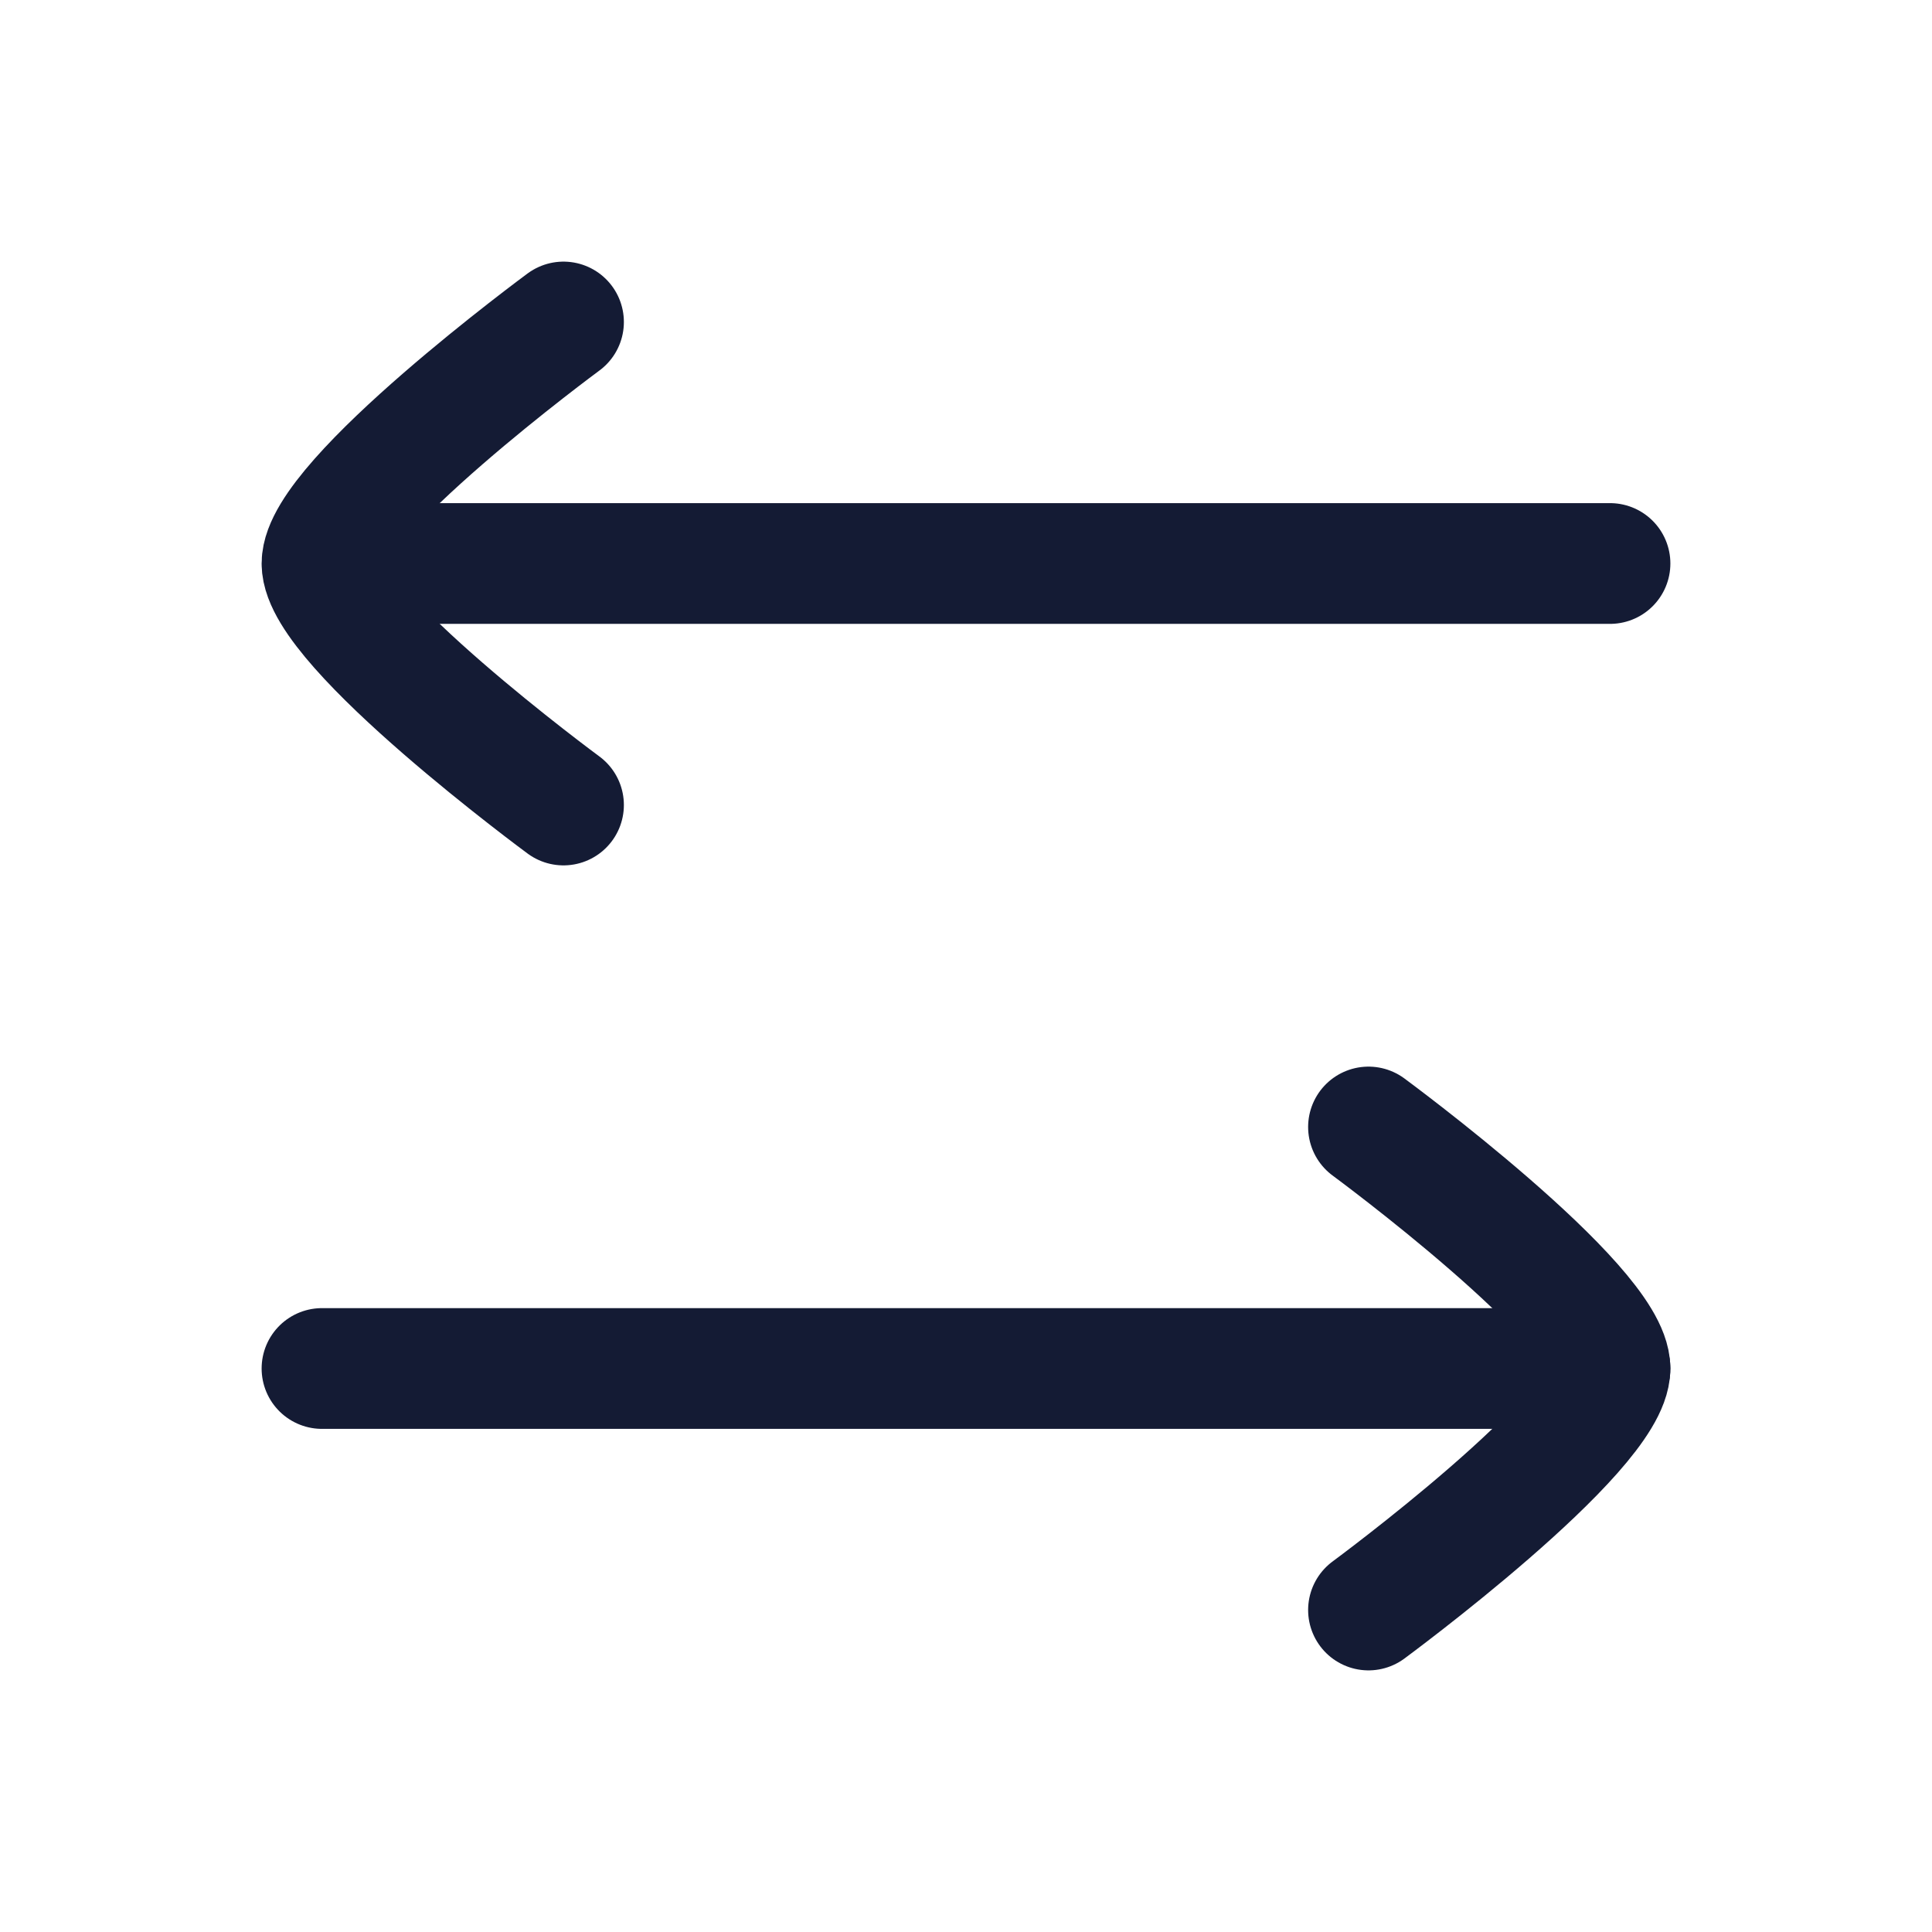
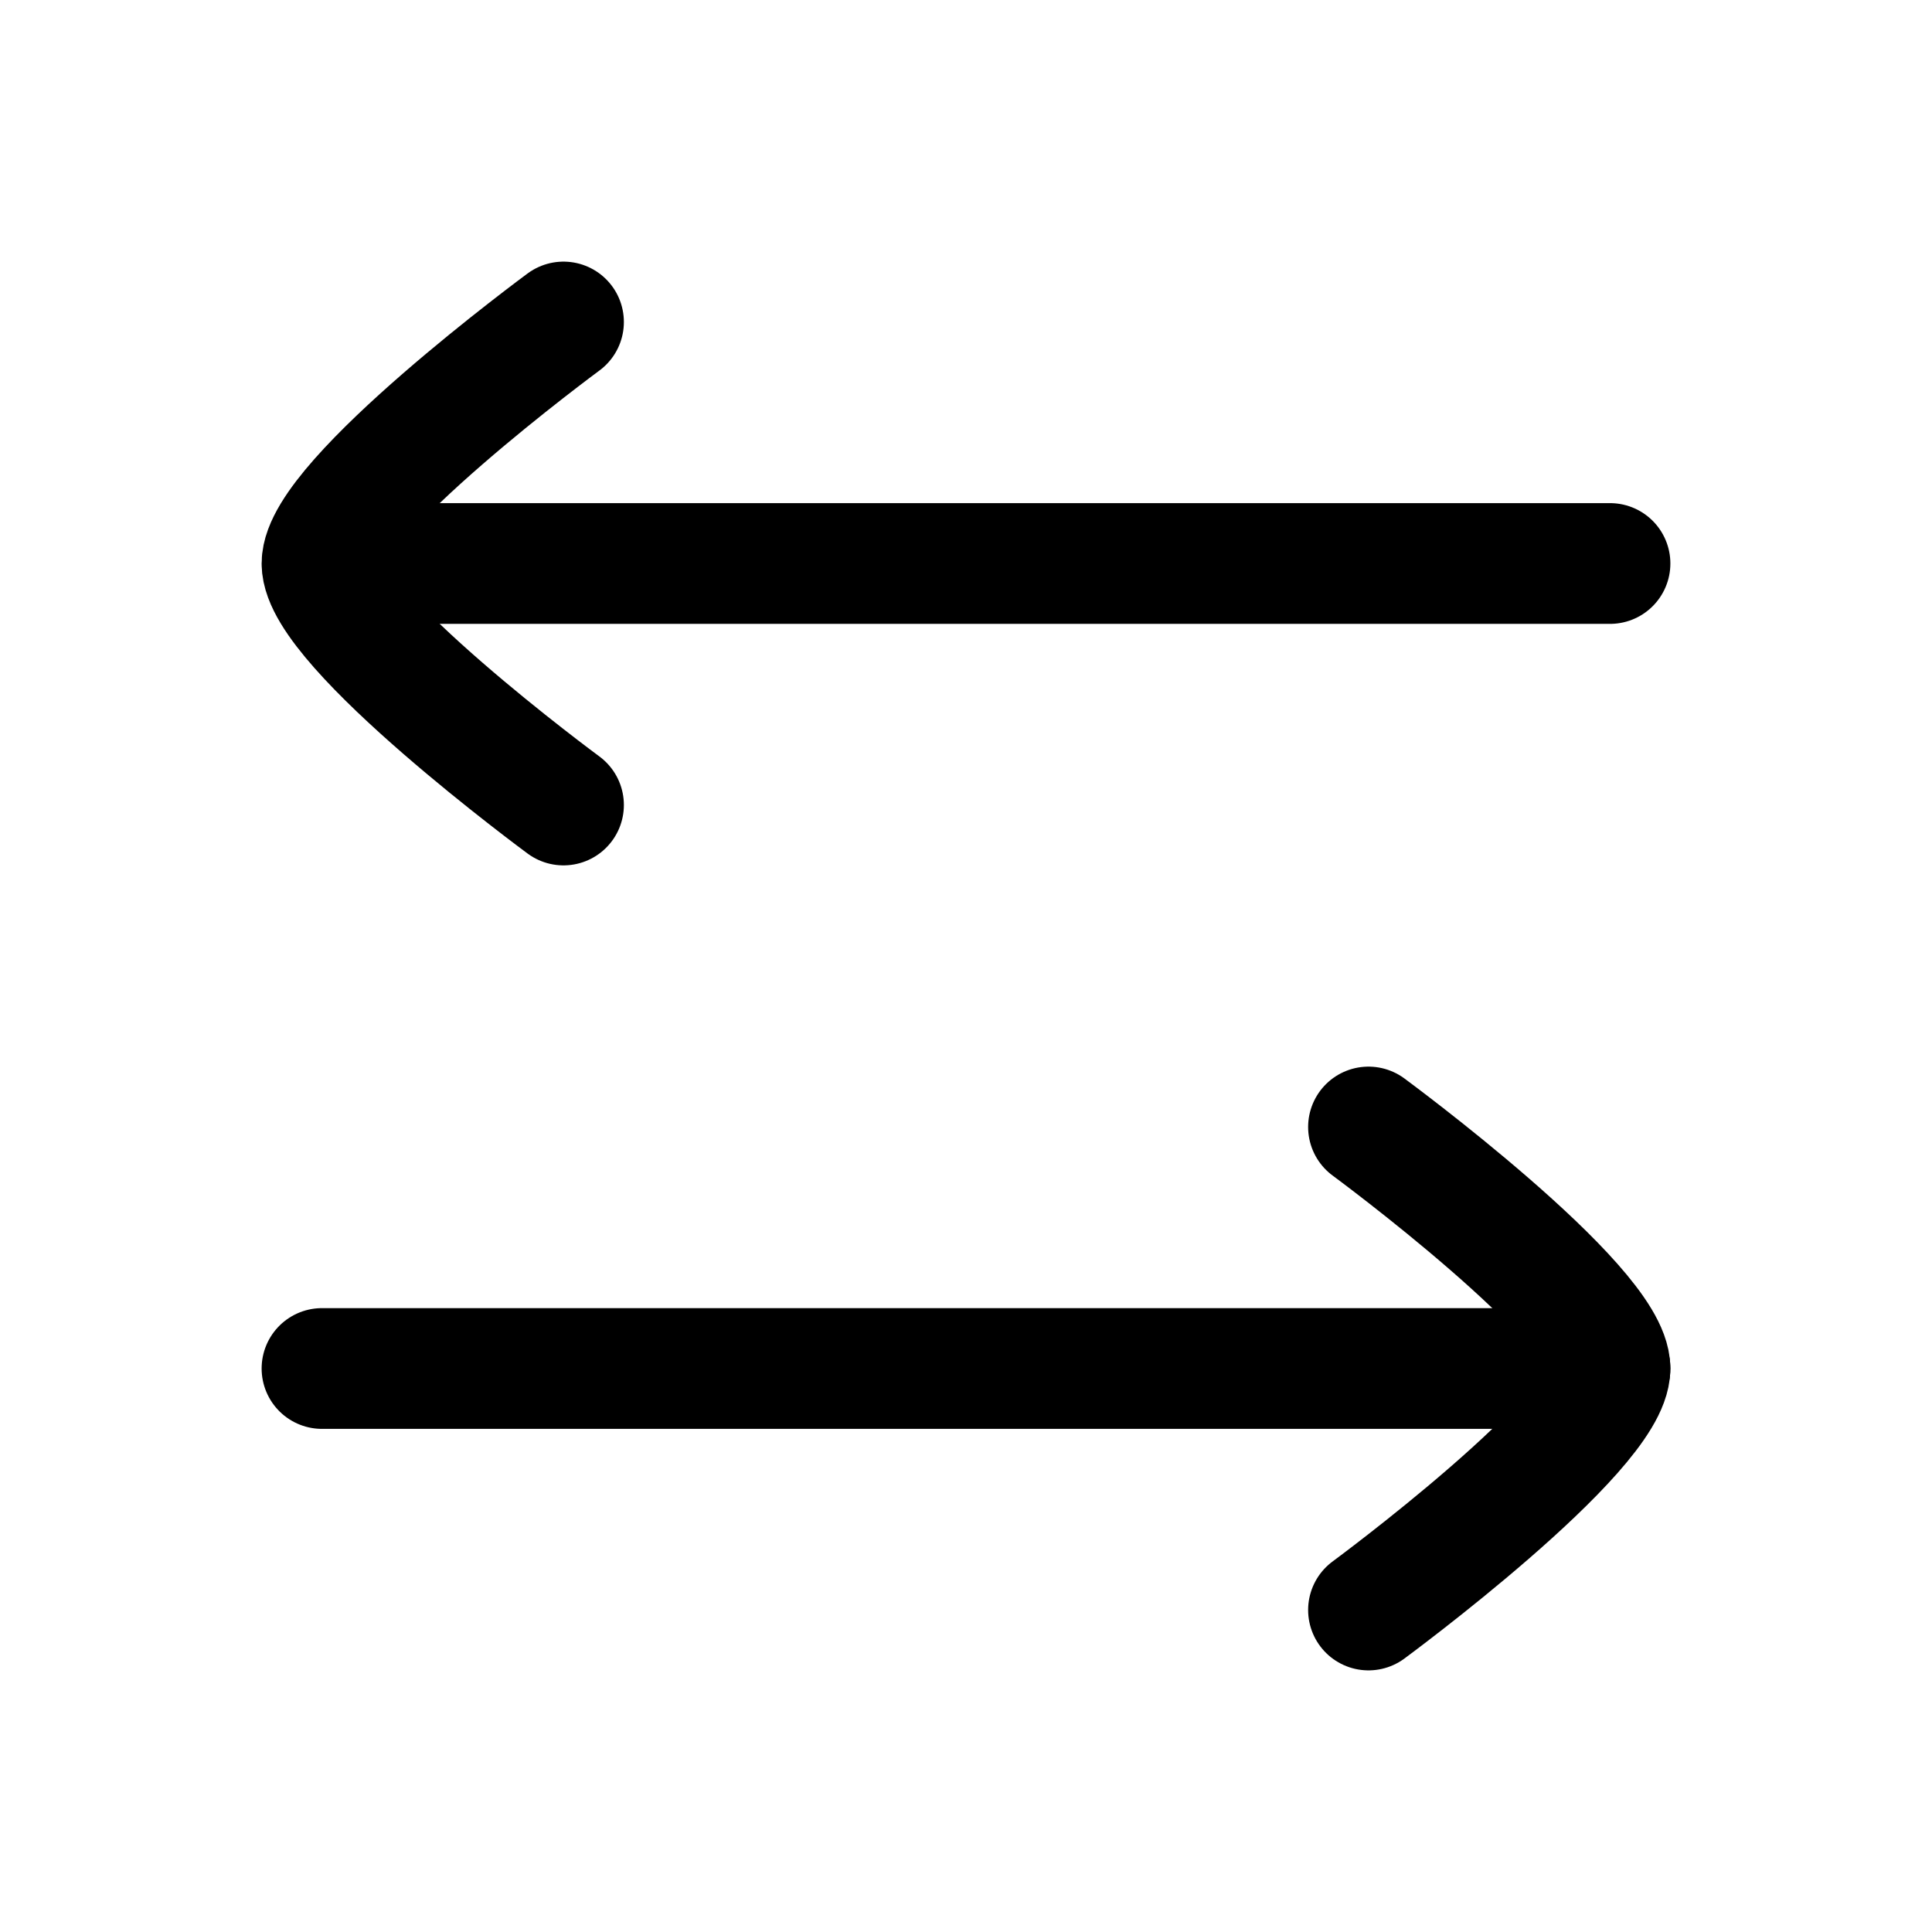
<svg xmlns="http://www.w3.org/2000/svg" width="24" height="24" viewBox="0 0 24 24" fill="none">
-   <path d="M20 17L4 17" stroke="#141B34" stroke-width="1.5" stroke-linecap="round" stroke-linejoin="round" />
-   <path d="M17 14C17 14 20 16.209 20 17C20 17.791 17 20 17 20" stroke="#141B34" stroke-width="1.5" stroke-linecap="round" stroke-linejoin="round" />
-   <path d="M5 7L20 7" stroke="#141B34" stroke-width="1.5" stroke-linecap="round" stroke-linejoin="round" />
-   <path d="M7 4C7 4 4 6.209 4 7C4 7.791 7 10 7 10" stroke="#141B34" stroke-width="1.5" stroke-linecap="round" stroke-linejoin="round" />
+   <path d="M20 17L4 17" stroke="currentColor" stroke-width="1.5" stroke-linecap="round" stroke-linejoin="round" />
+   <path d="M17 14C17 14 20 16.209 20 17C20 17.791 17 20 17 20" stroke="currentColor" stroke-width="1.5" stroke-linecap="round" stroke-linejoin="round" />
+   <path d="M5 7L20 7" stroke="currentColor" stroke-width="1.5" stroke-linecap="round" stroke-linejoin="round" />
+   <path d="M7 4C7 4 4 6.209 4 7C4 7.791 7 10 7 10" stroke="currentColor" stroke-width="1.5" stroke-linecap="round" stroke-linejoin="round" />
</svg>
